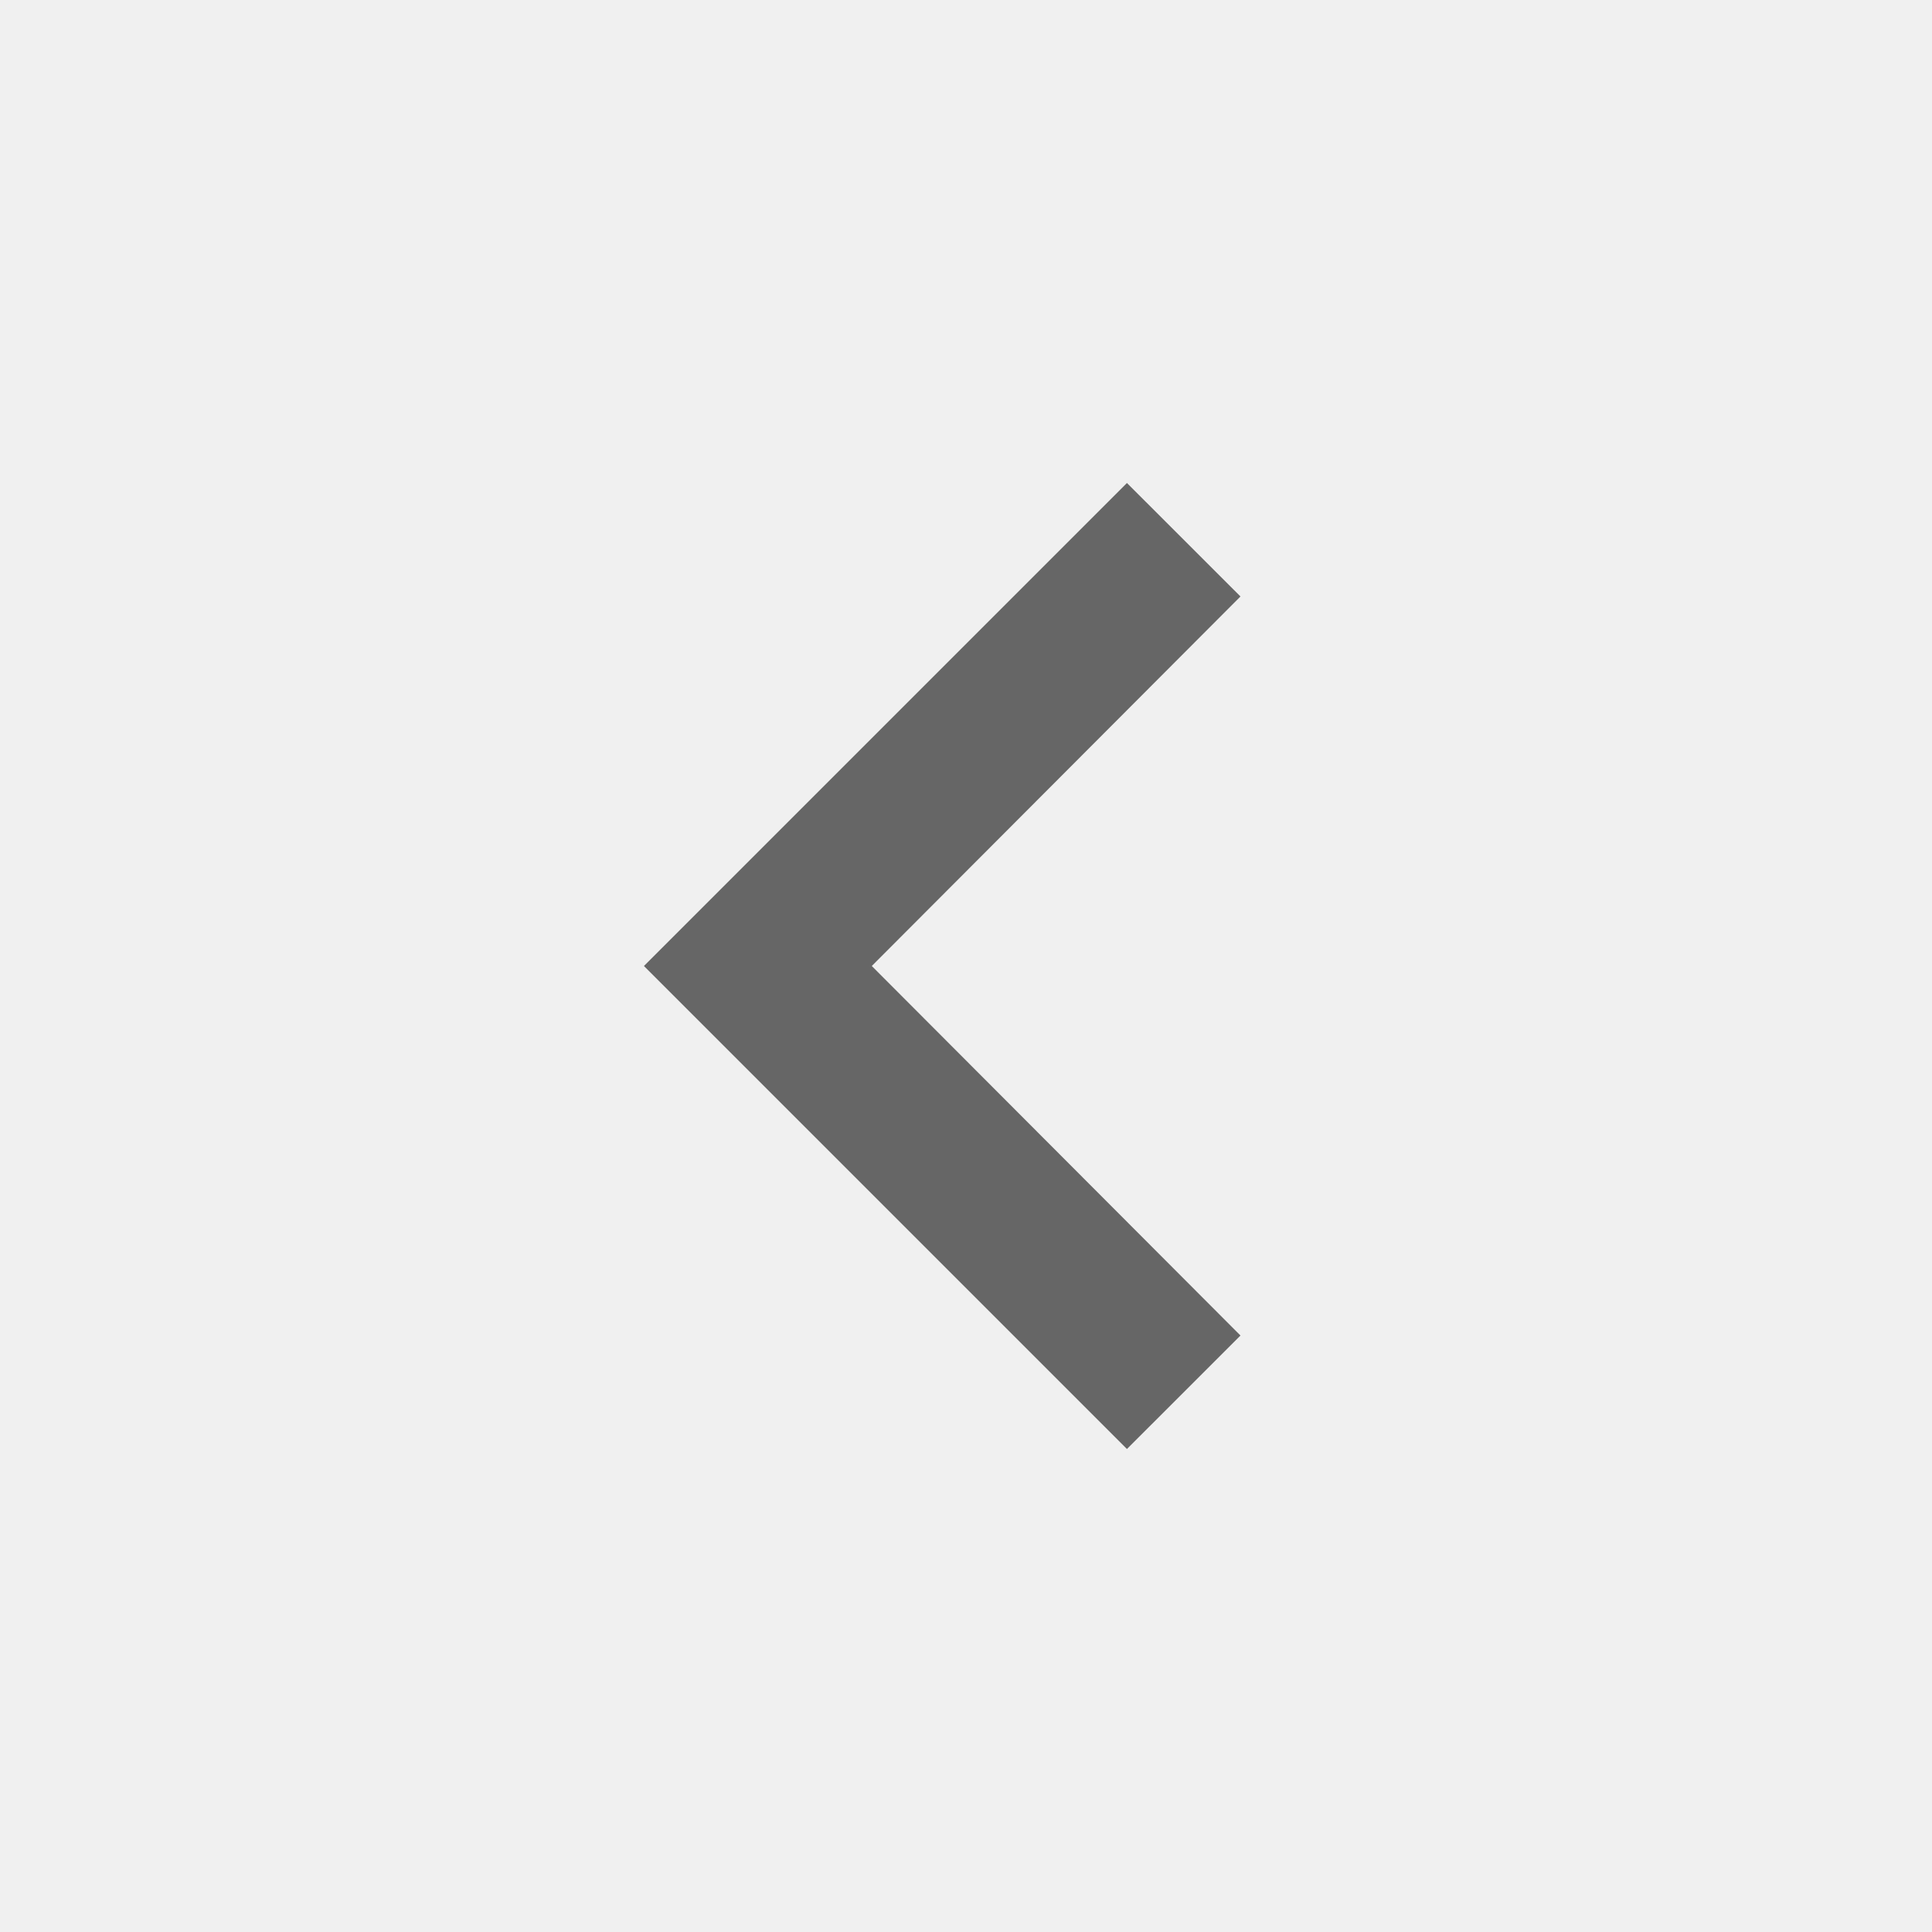
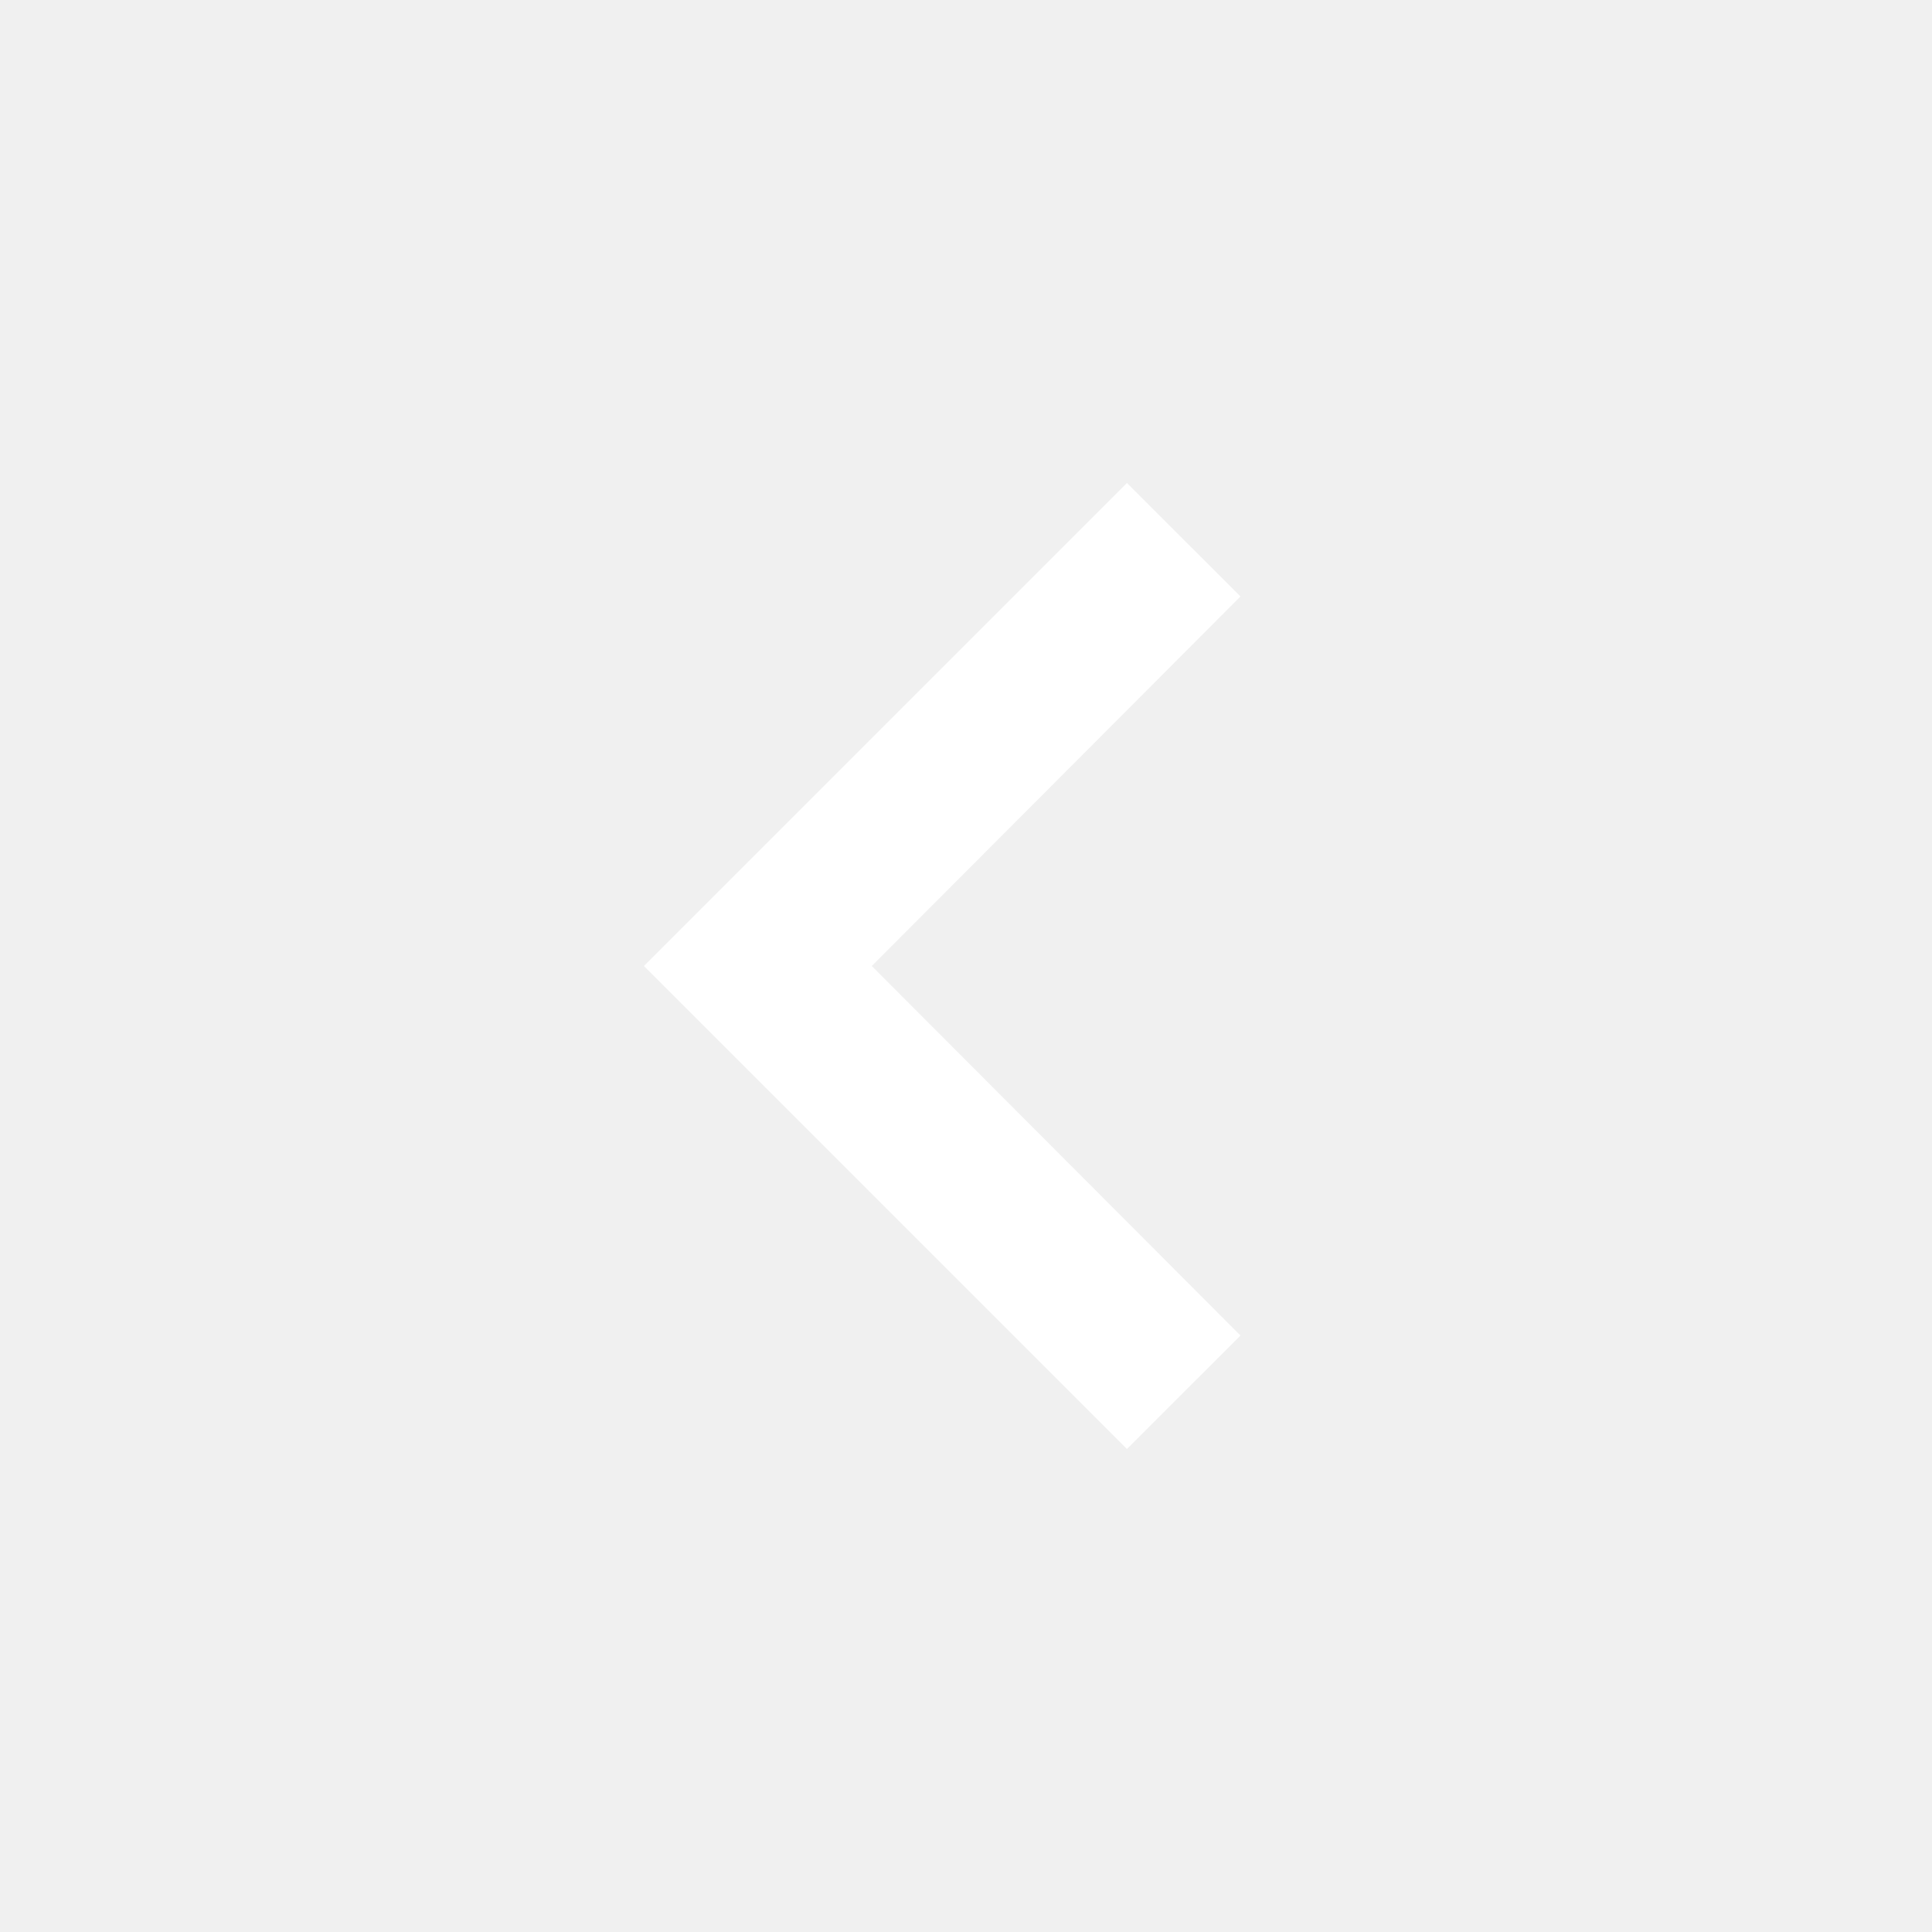
<svg xmlns="http://www.w3.org/2000/svg" width="30" height="30" viewBox="0 0 30 30" fill="none">
-   <path d="M19.262 20.738L13.537 15L19.262 9.262L17.499 7.5L9.999 15L17.499 22.5L19.262 20.738Z" fill="#666" />
+   <path d="M19.262 20.738L13.537 15L19.262 9.262L17.499 7.5L9.999 15L17.499 22.5L19.262 20.738Z" fill="#fff" />
</svg>
